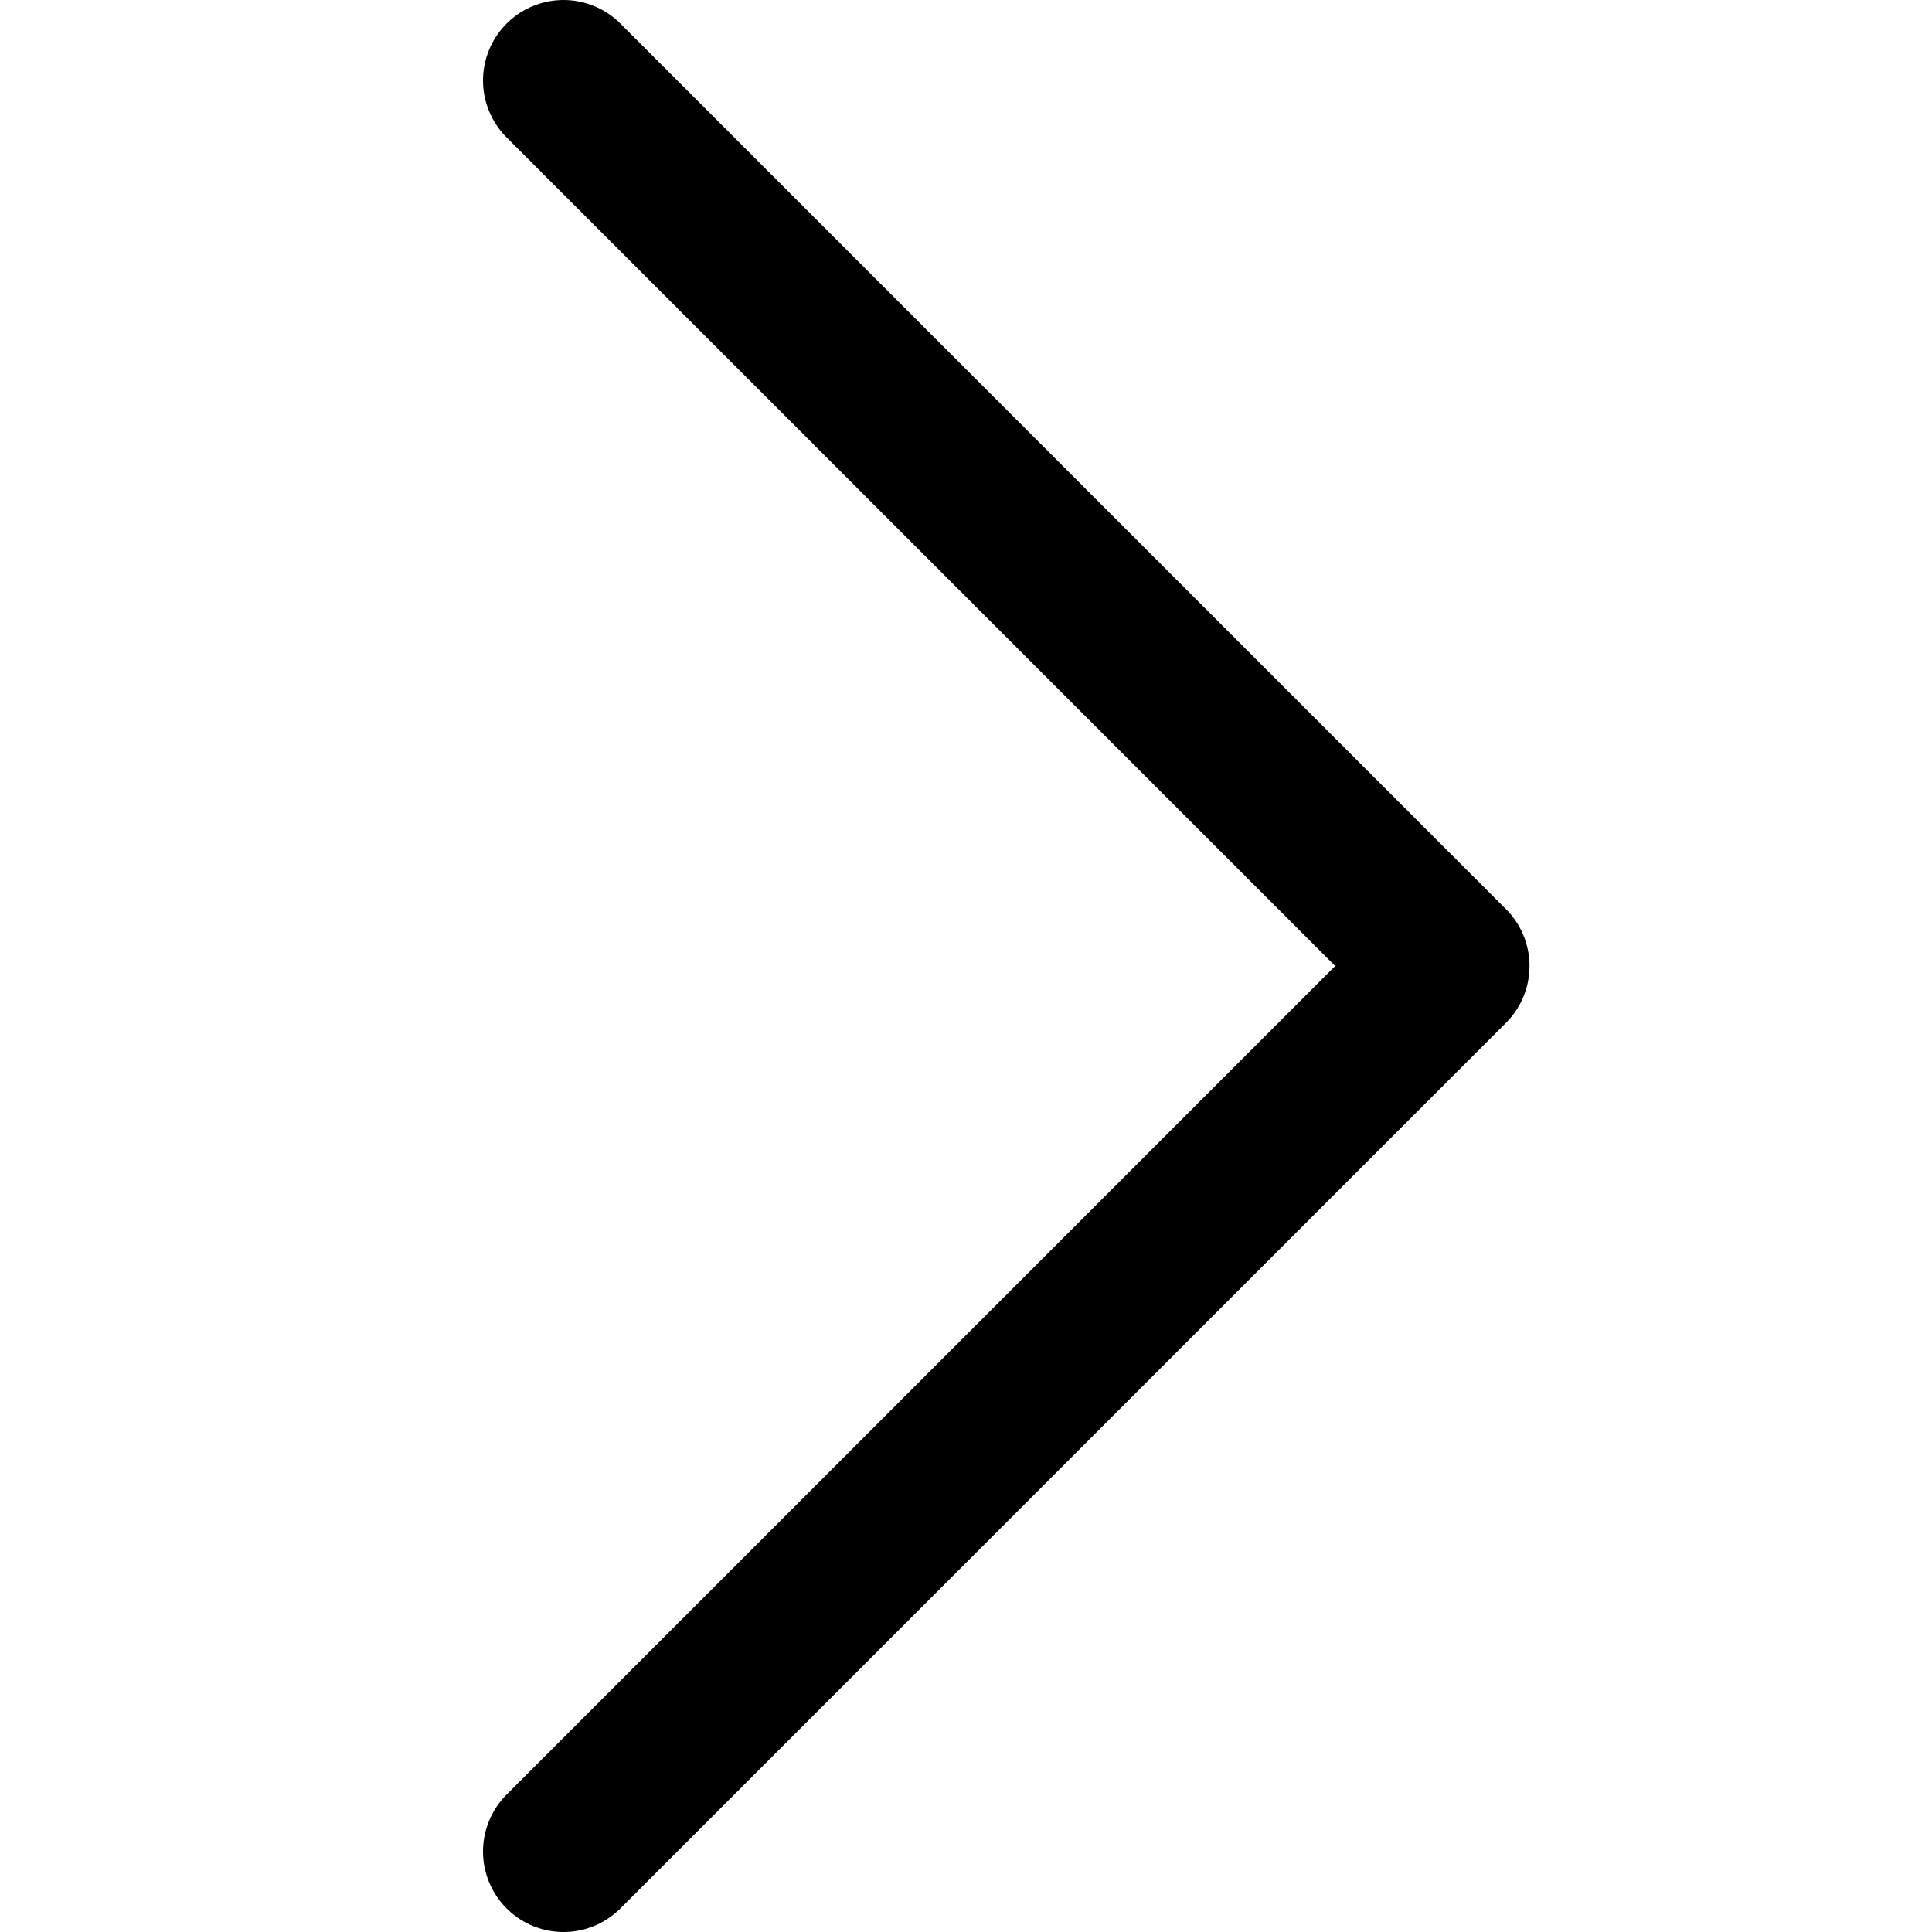
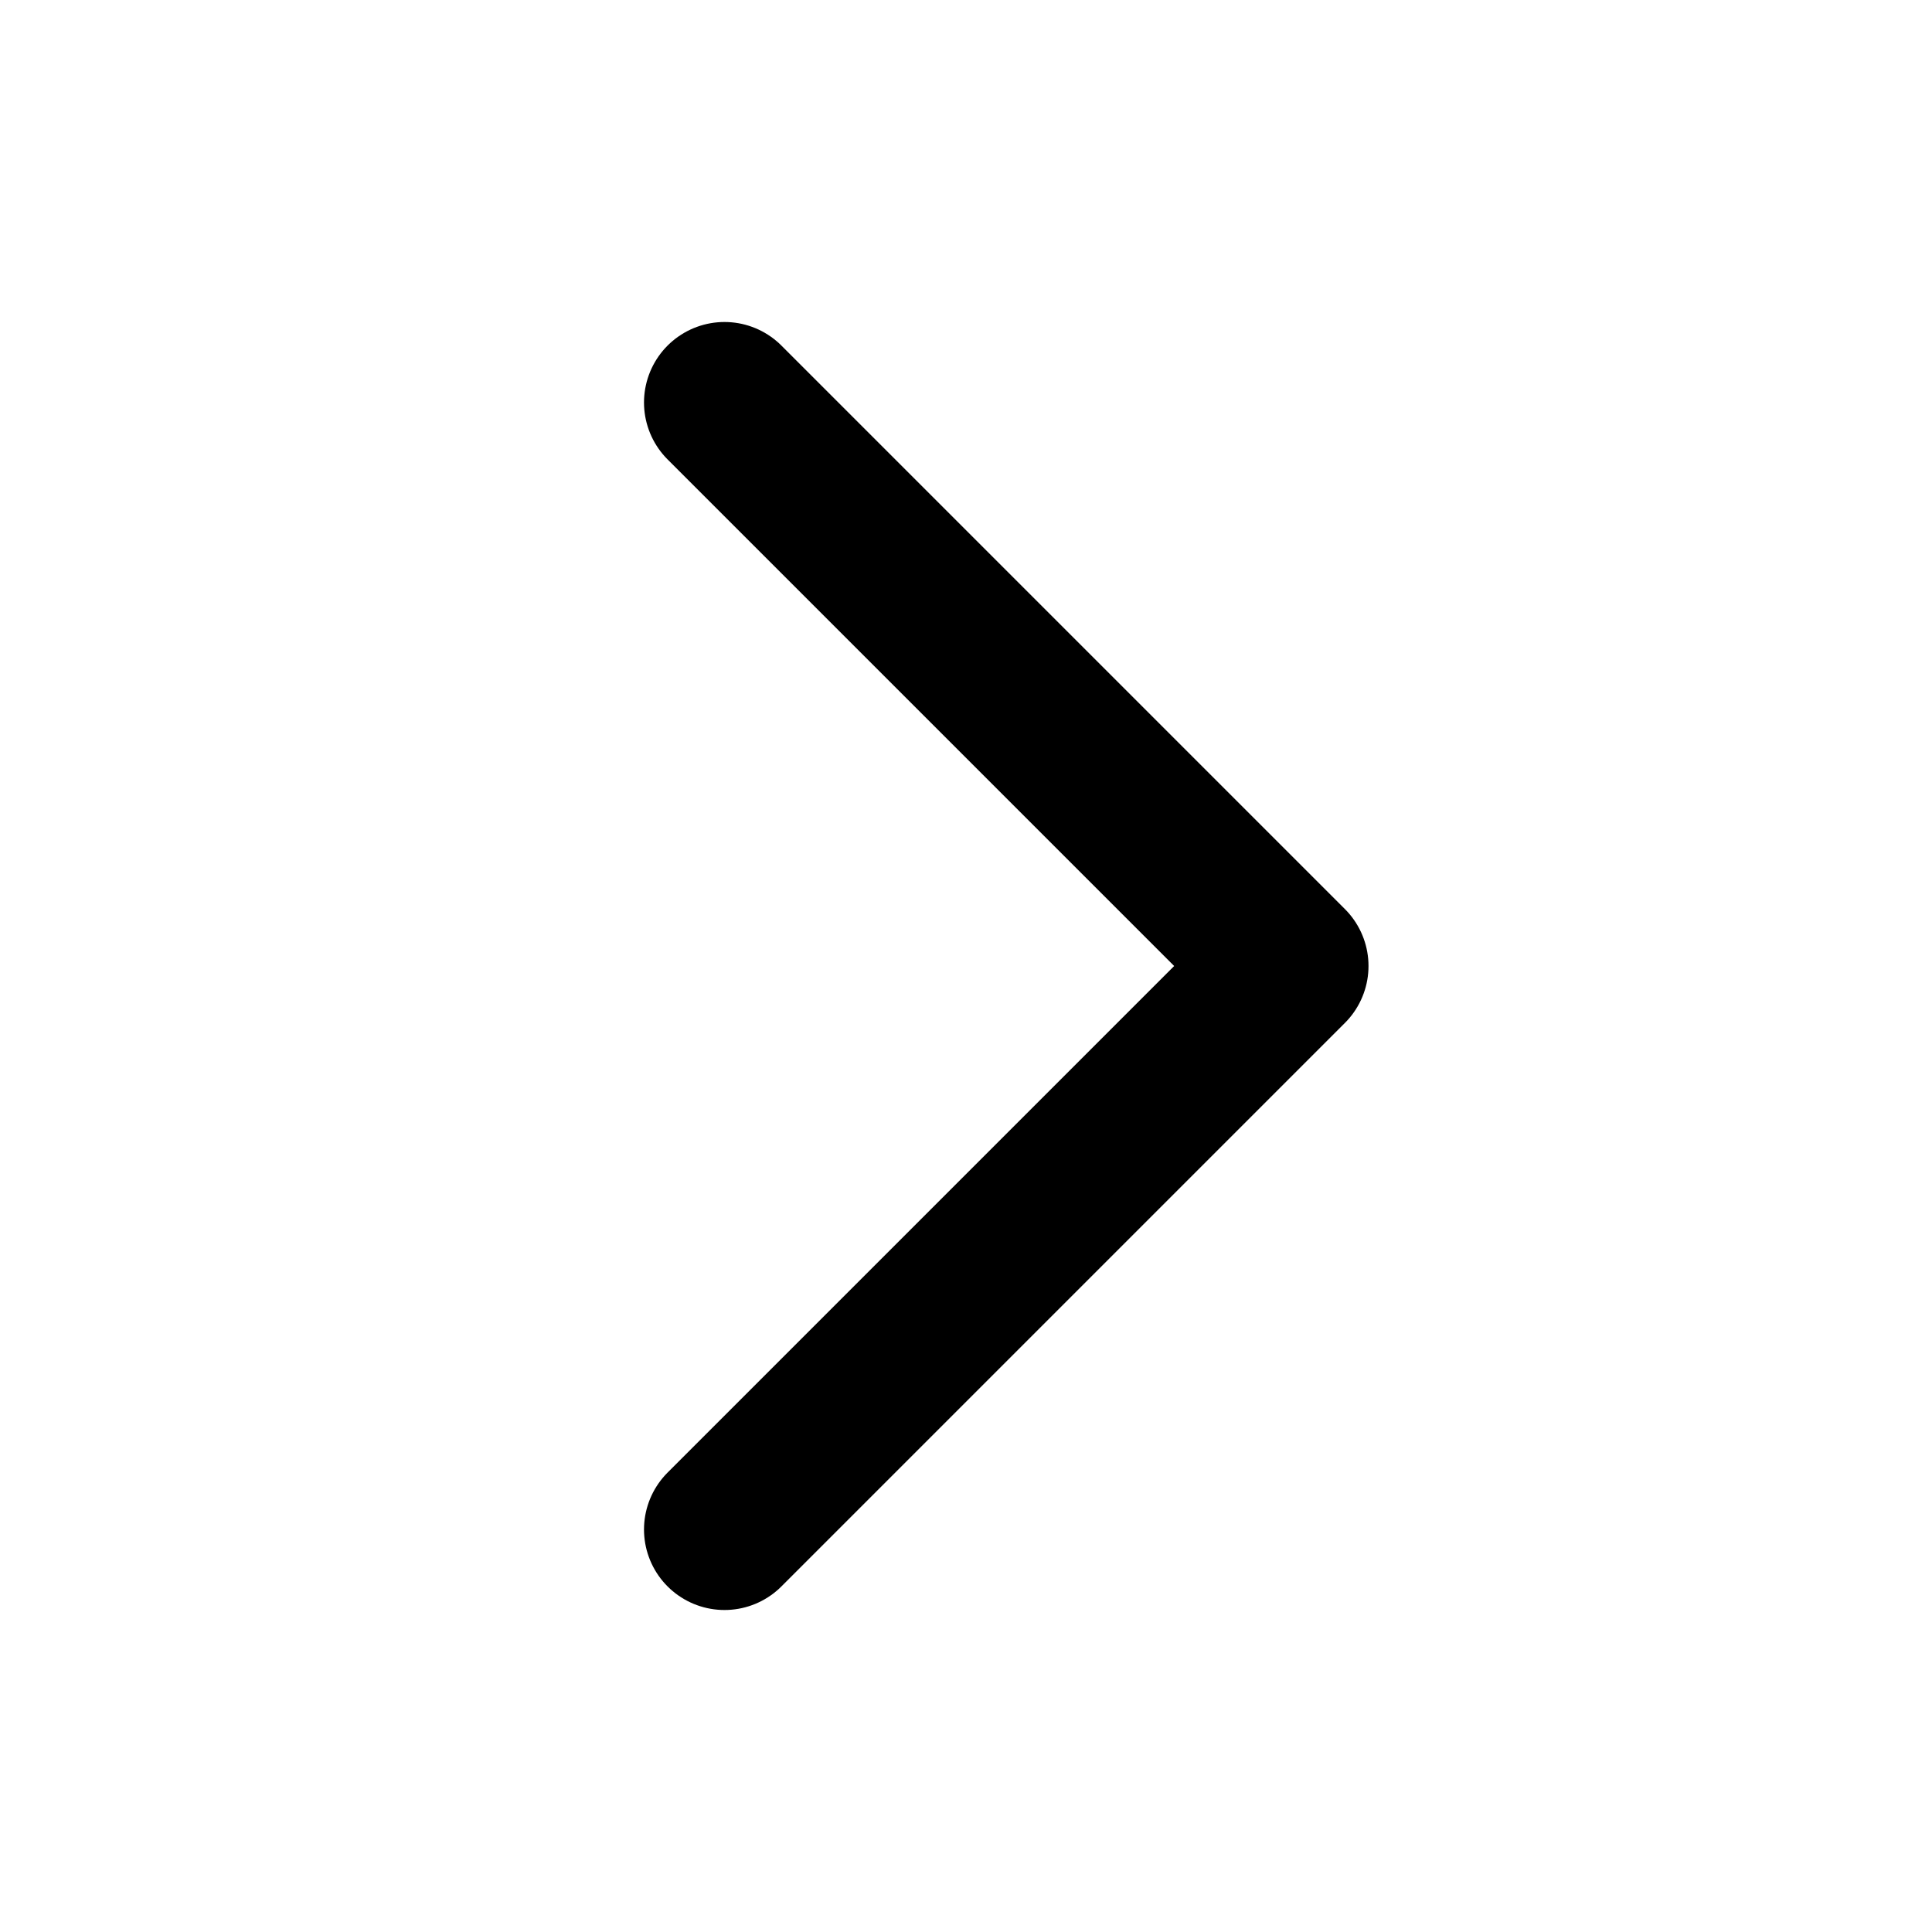
- <svg xmlns="http://www.w3.org/2000/svg" viewBox="0 0 24 24">
-   <polyline class="icon-stroke" stroke="#000000" fill="none" stroke-width="2" points="0 22 11 11 0 0" transform="translate(7 1)" stroke-linecap="round" stroke-linejoin="round" />
+ <svg xmlns="http://www.w3.org/2000/svg" fill="none" width="24" height="24" viewBox="0 0 24 24" stroke="currentColor">
+   <path stroke-linecap="round" stroke-linejoin="round" stroke-width="2" d="M9 5l7 7-7 7" />
</svg>
